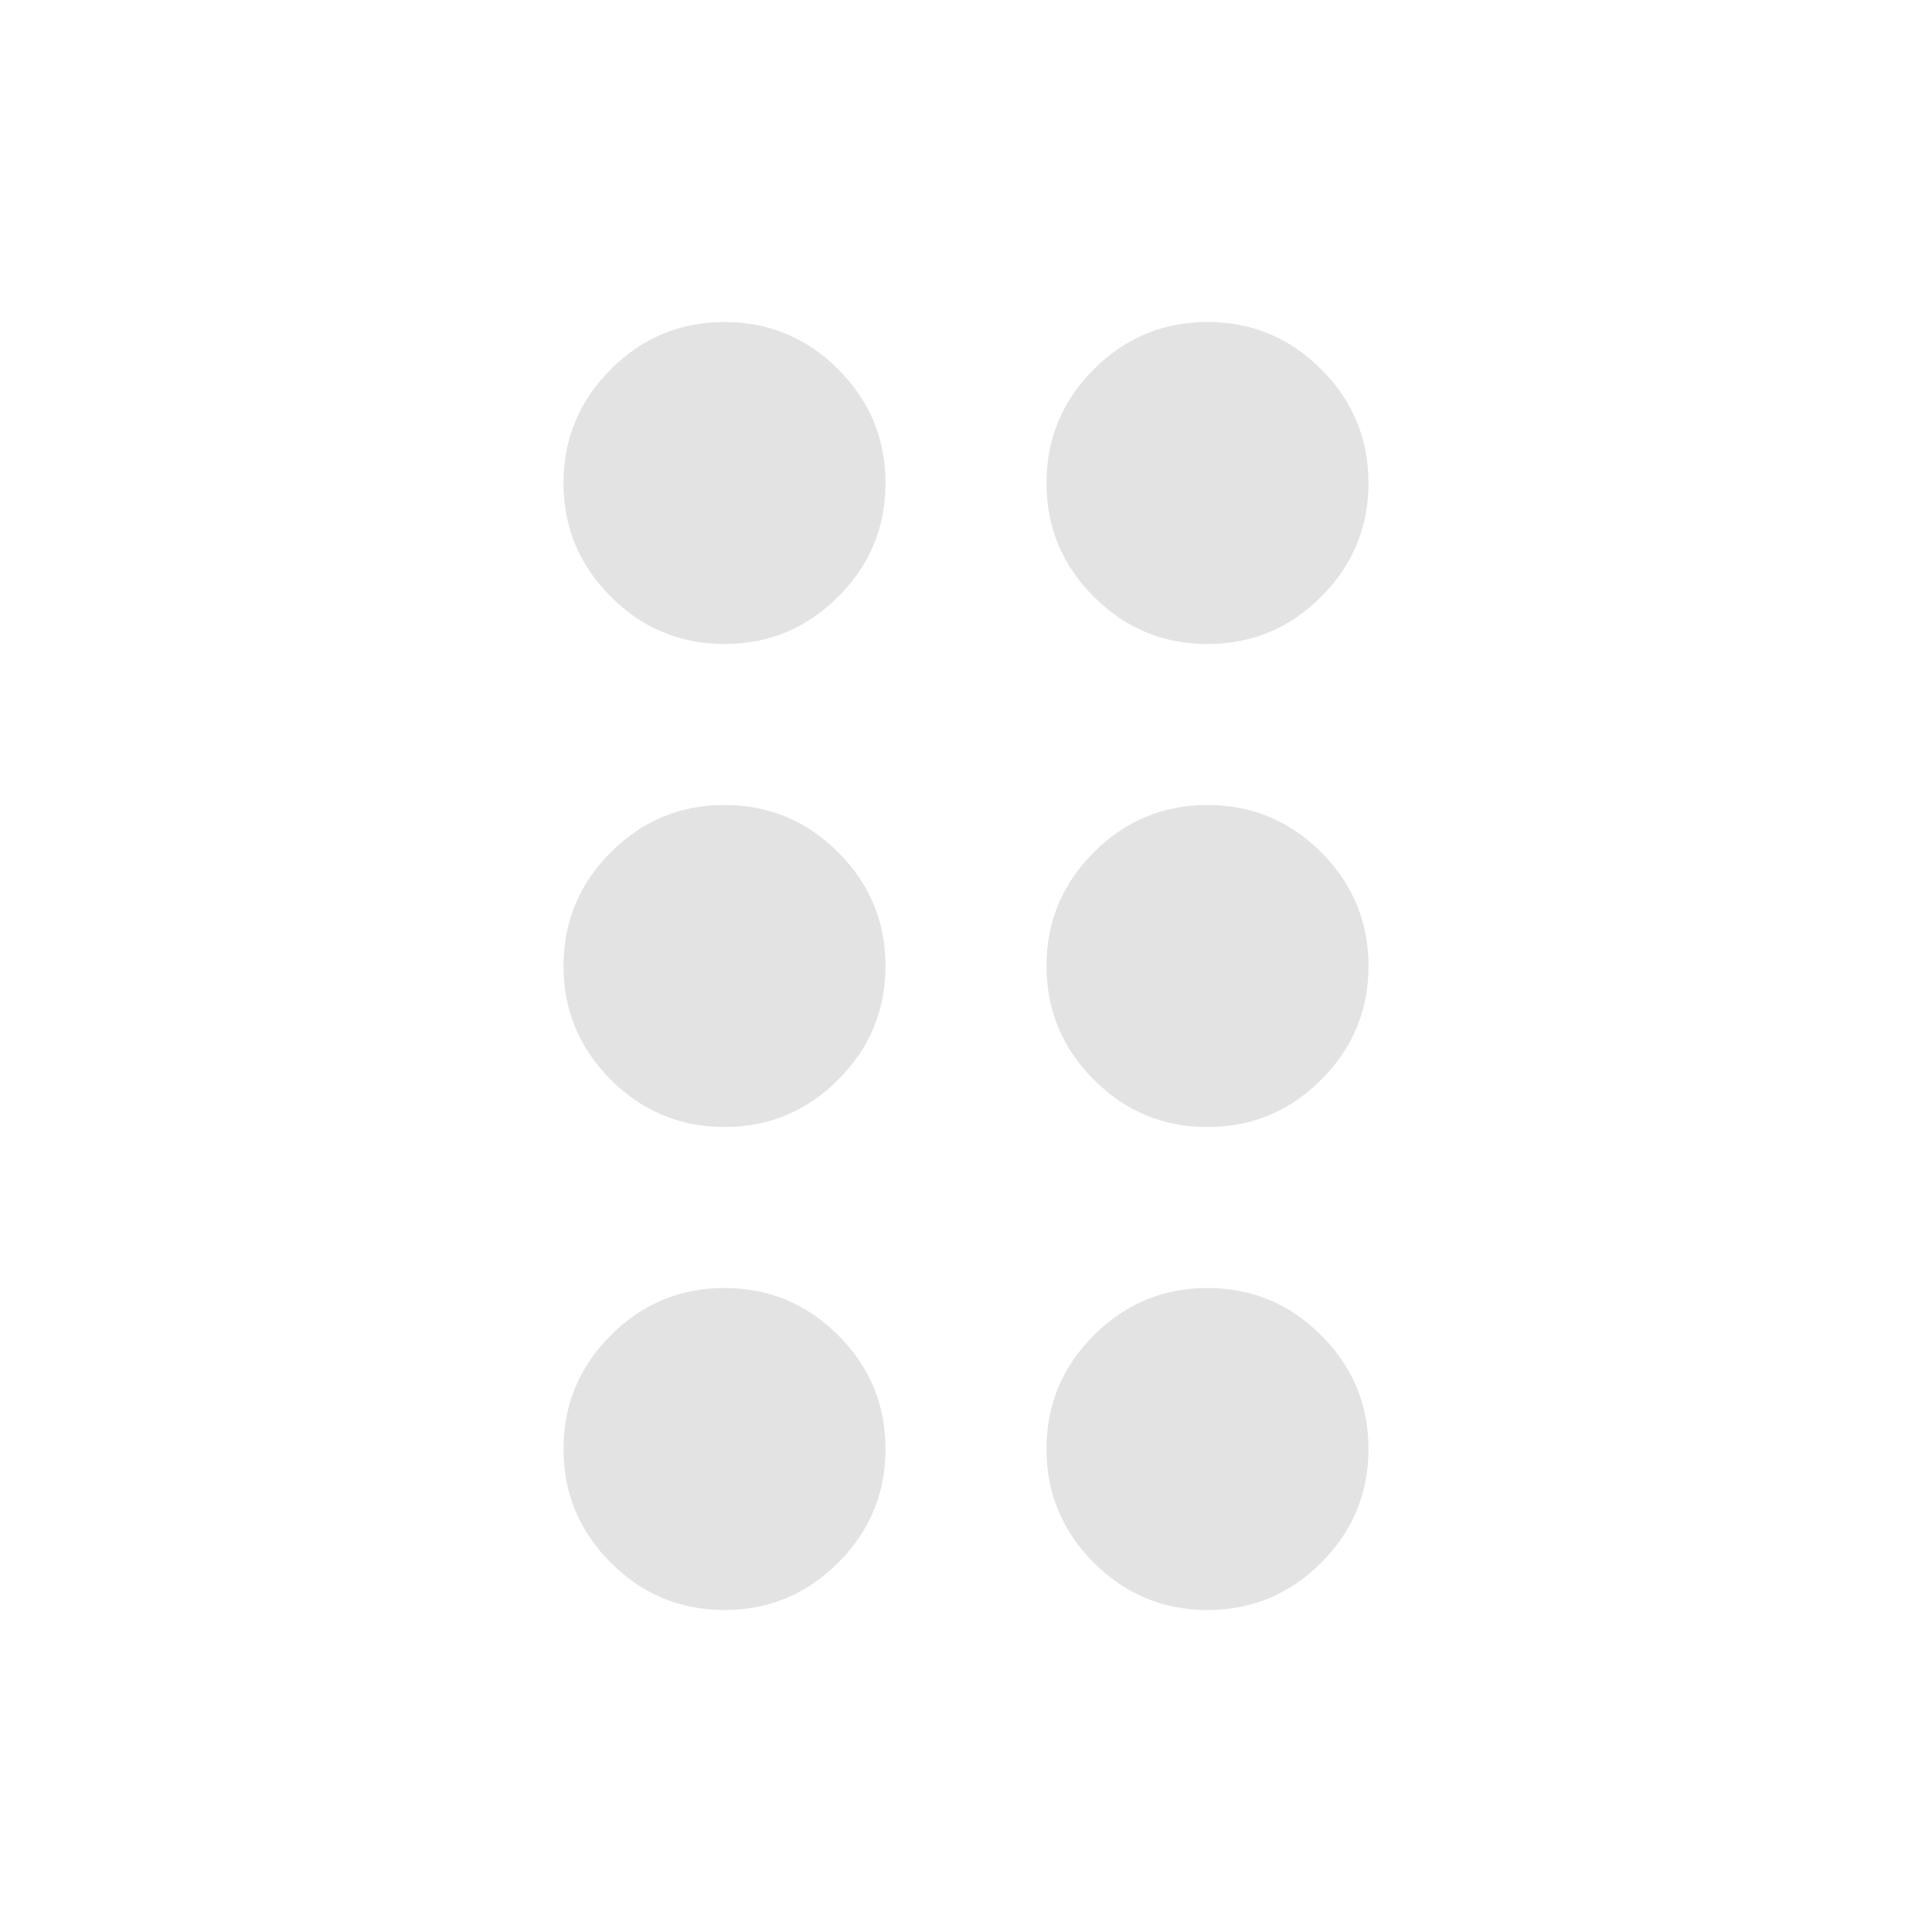
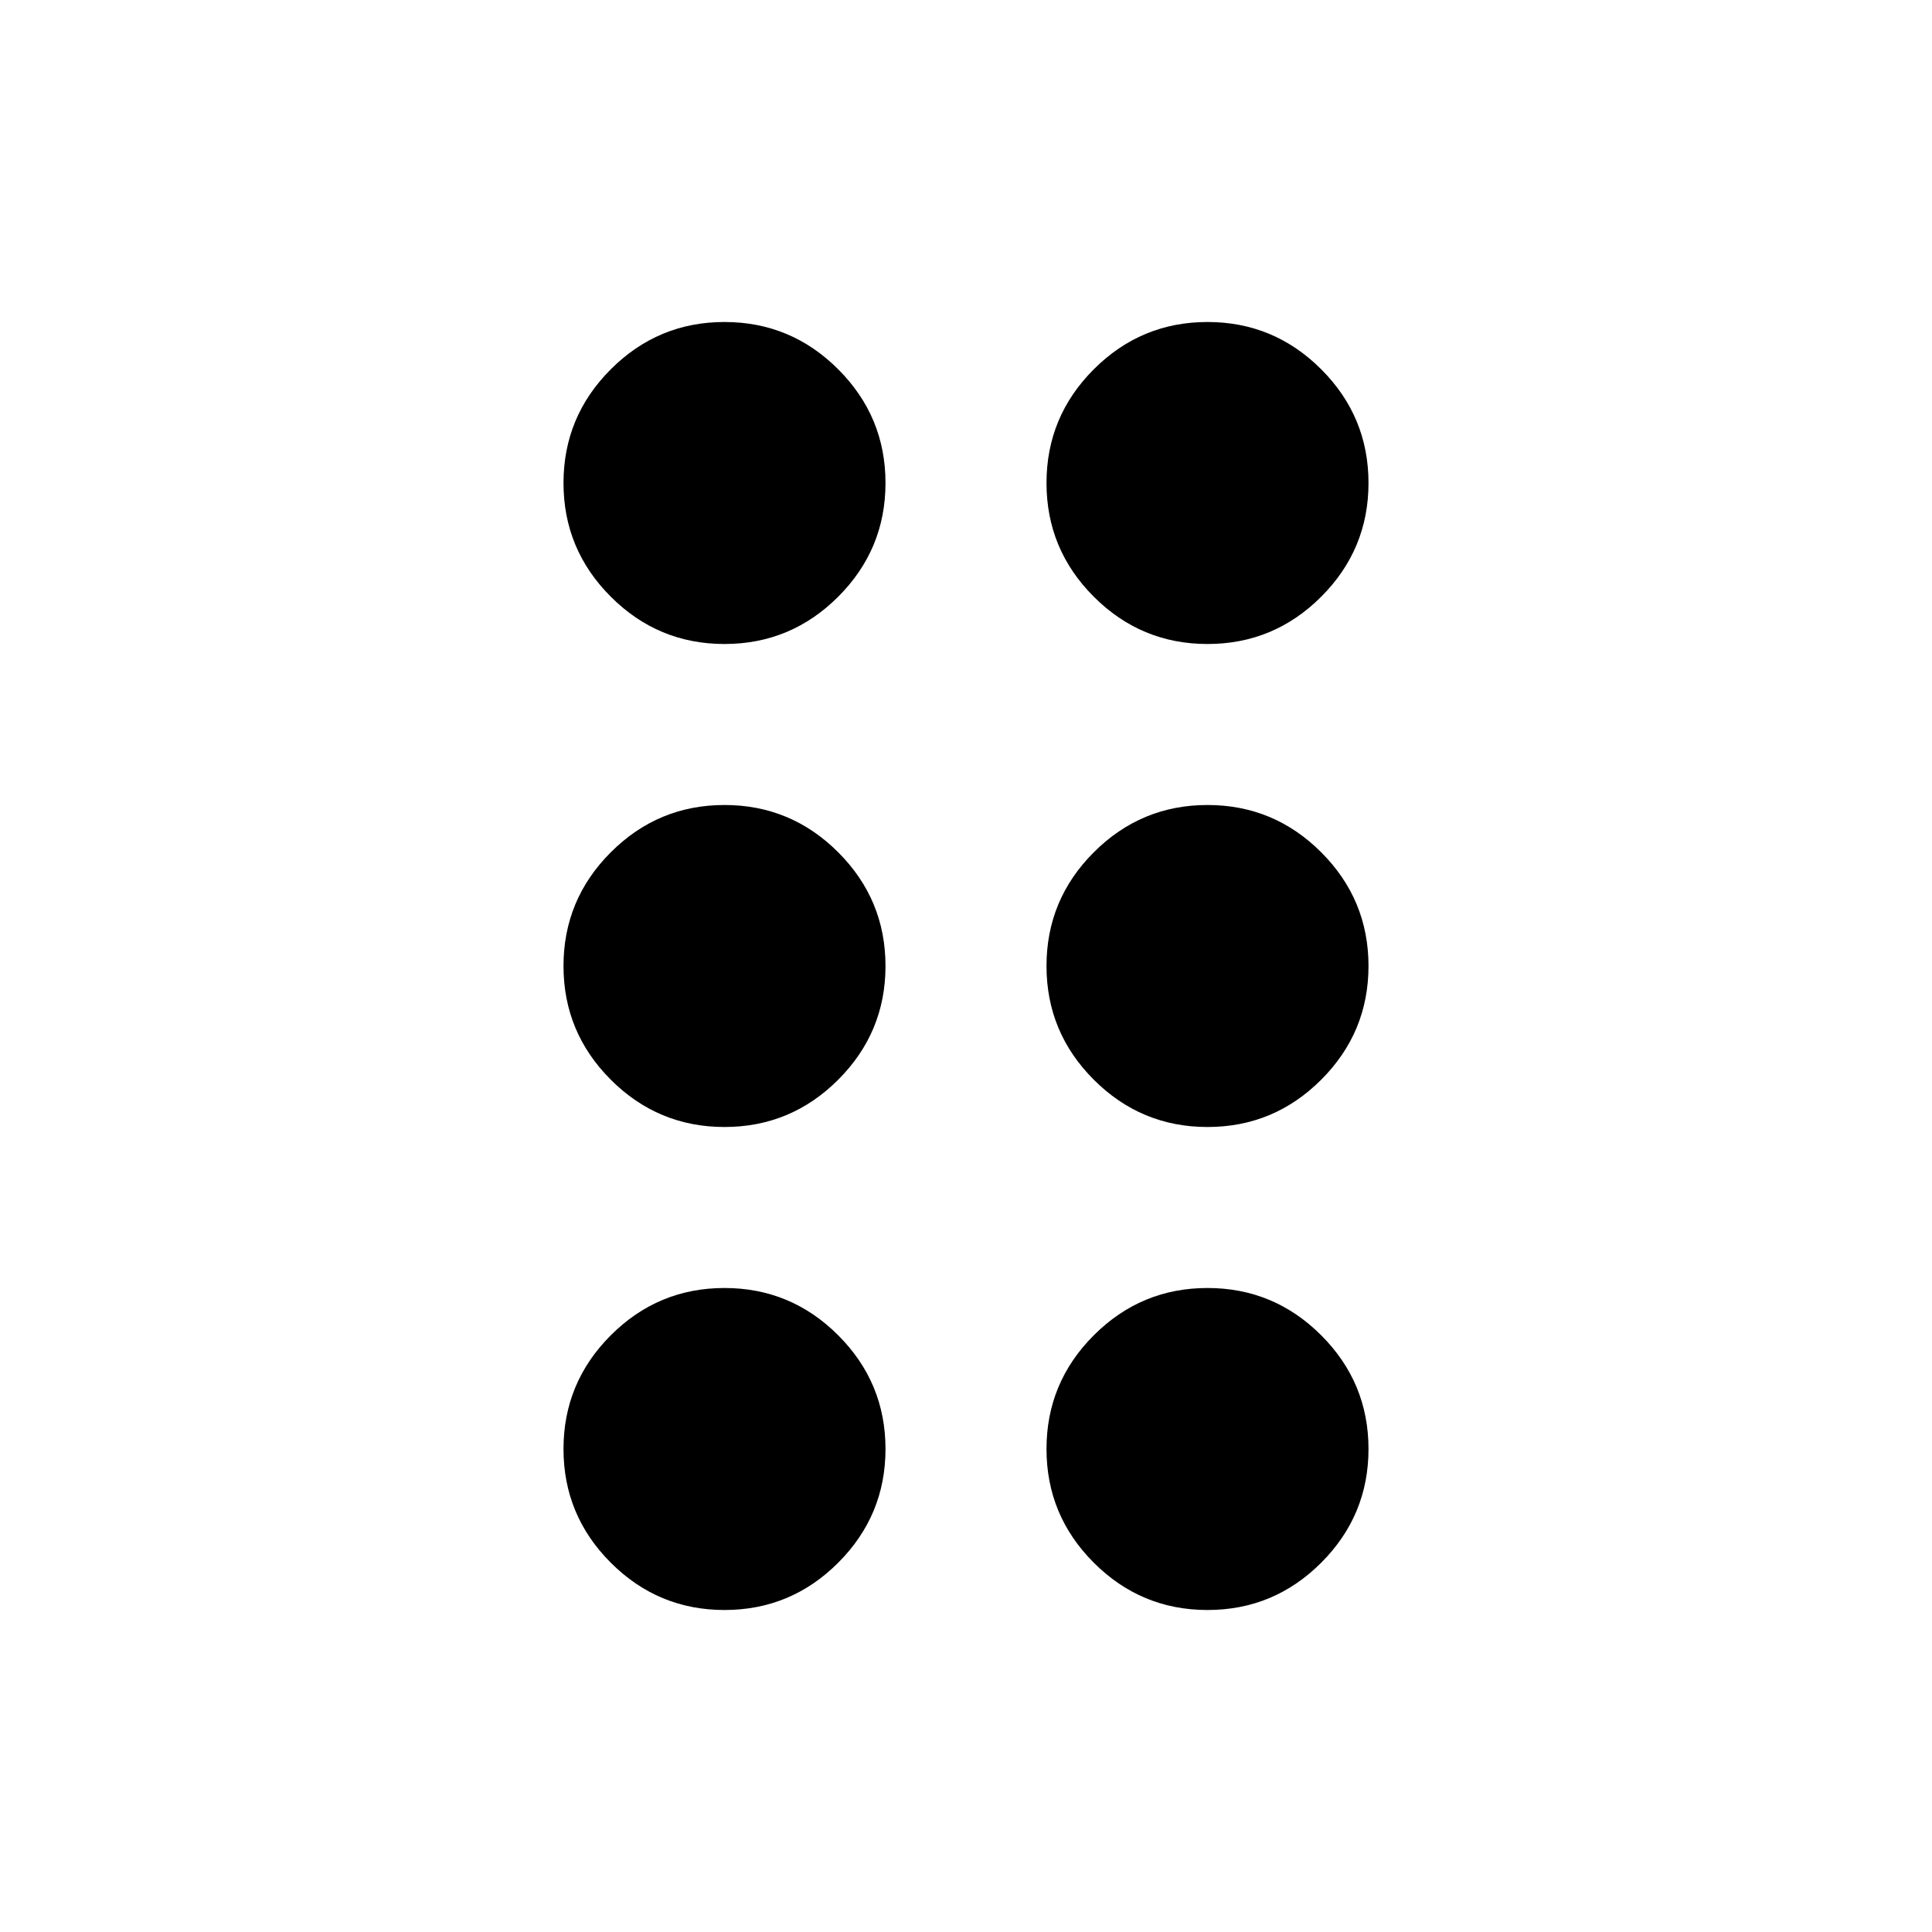
- <svg xmlns="http://www.w3.org/2000/svg" height="24px" viewBox="0 -960 960 960" width="24px" fill="#e3e3e3">
+ <svg xmlns="http://www.w3.org/2000/svg" height="24px" viewBox="0 -960 960 960" width="24px" fill="currentColor">
  <path d="M360-160q-33 0-56.5-23.5T280-240q0-33 23.5-56.5T360-320q33 0 56.5 23.5T440-240q0 33-23.5 56.5T360-160Zm240 0q-33 0-56.5-23.5T520-240q0-33 23.5-56.5T600-320q33 0 56.5 23.5T680-240q0 33-23.5 56.5T600-160ZM360-400q-33 0-56.5-23.5T280-480q0-33 23.5-56.5T360-560q33 0 56.5 23.5T440-480q0 33-23.5 56.5T360-400Zm240 0q-33 0-56.5-23.5T520-480q0-33 23.5-56.5T600-560q33 0 56.5 23.5T680-480q0 33-23.5 56.5T600-400ZM360-640q-33 0-56.5-23.5T280-720q0-33 23.5-56.5T360-800q33 0 56.5 23.5T440-720q0 33-23.5 56.5T360-640Zm240 0q-33 0-56.5-23.5T520-720q0-33 23.5-56.5T600-800q33 0 56.5 23.5T680-720q0 33-23.5 56.5T600-640Z" />
</svg>
